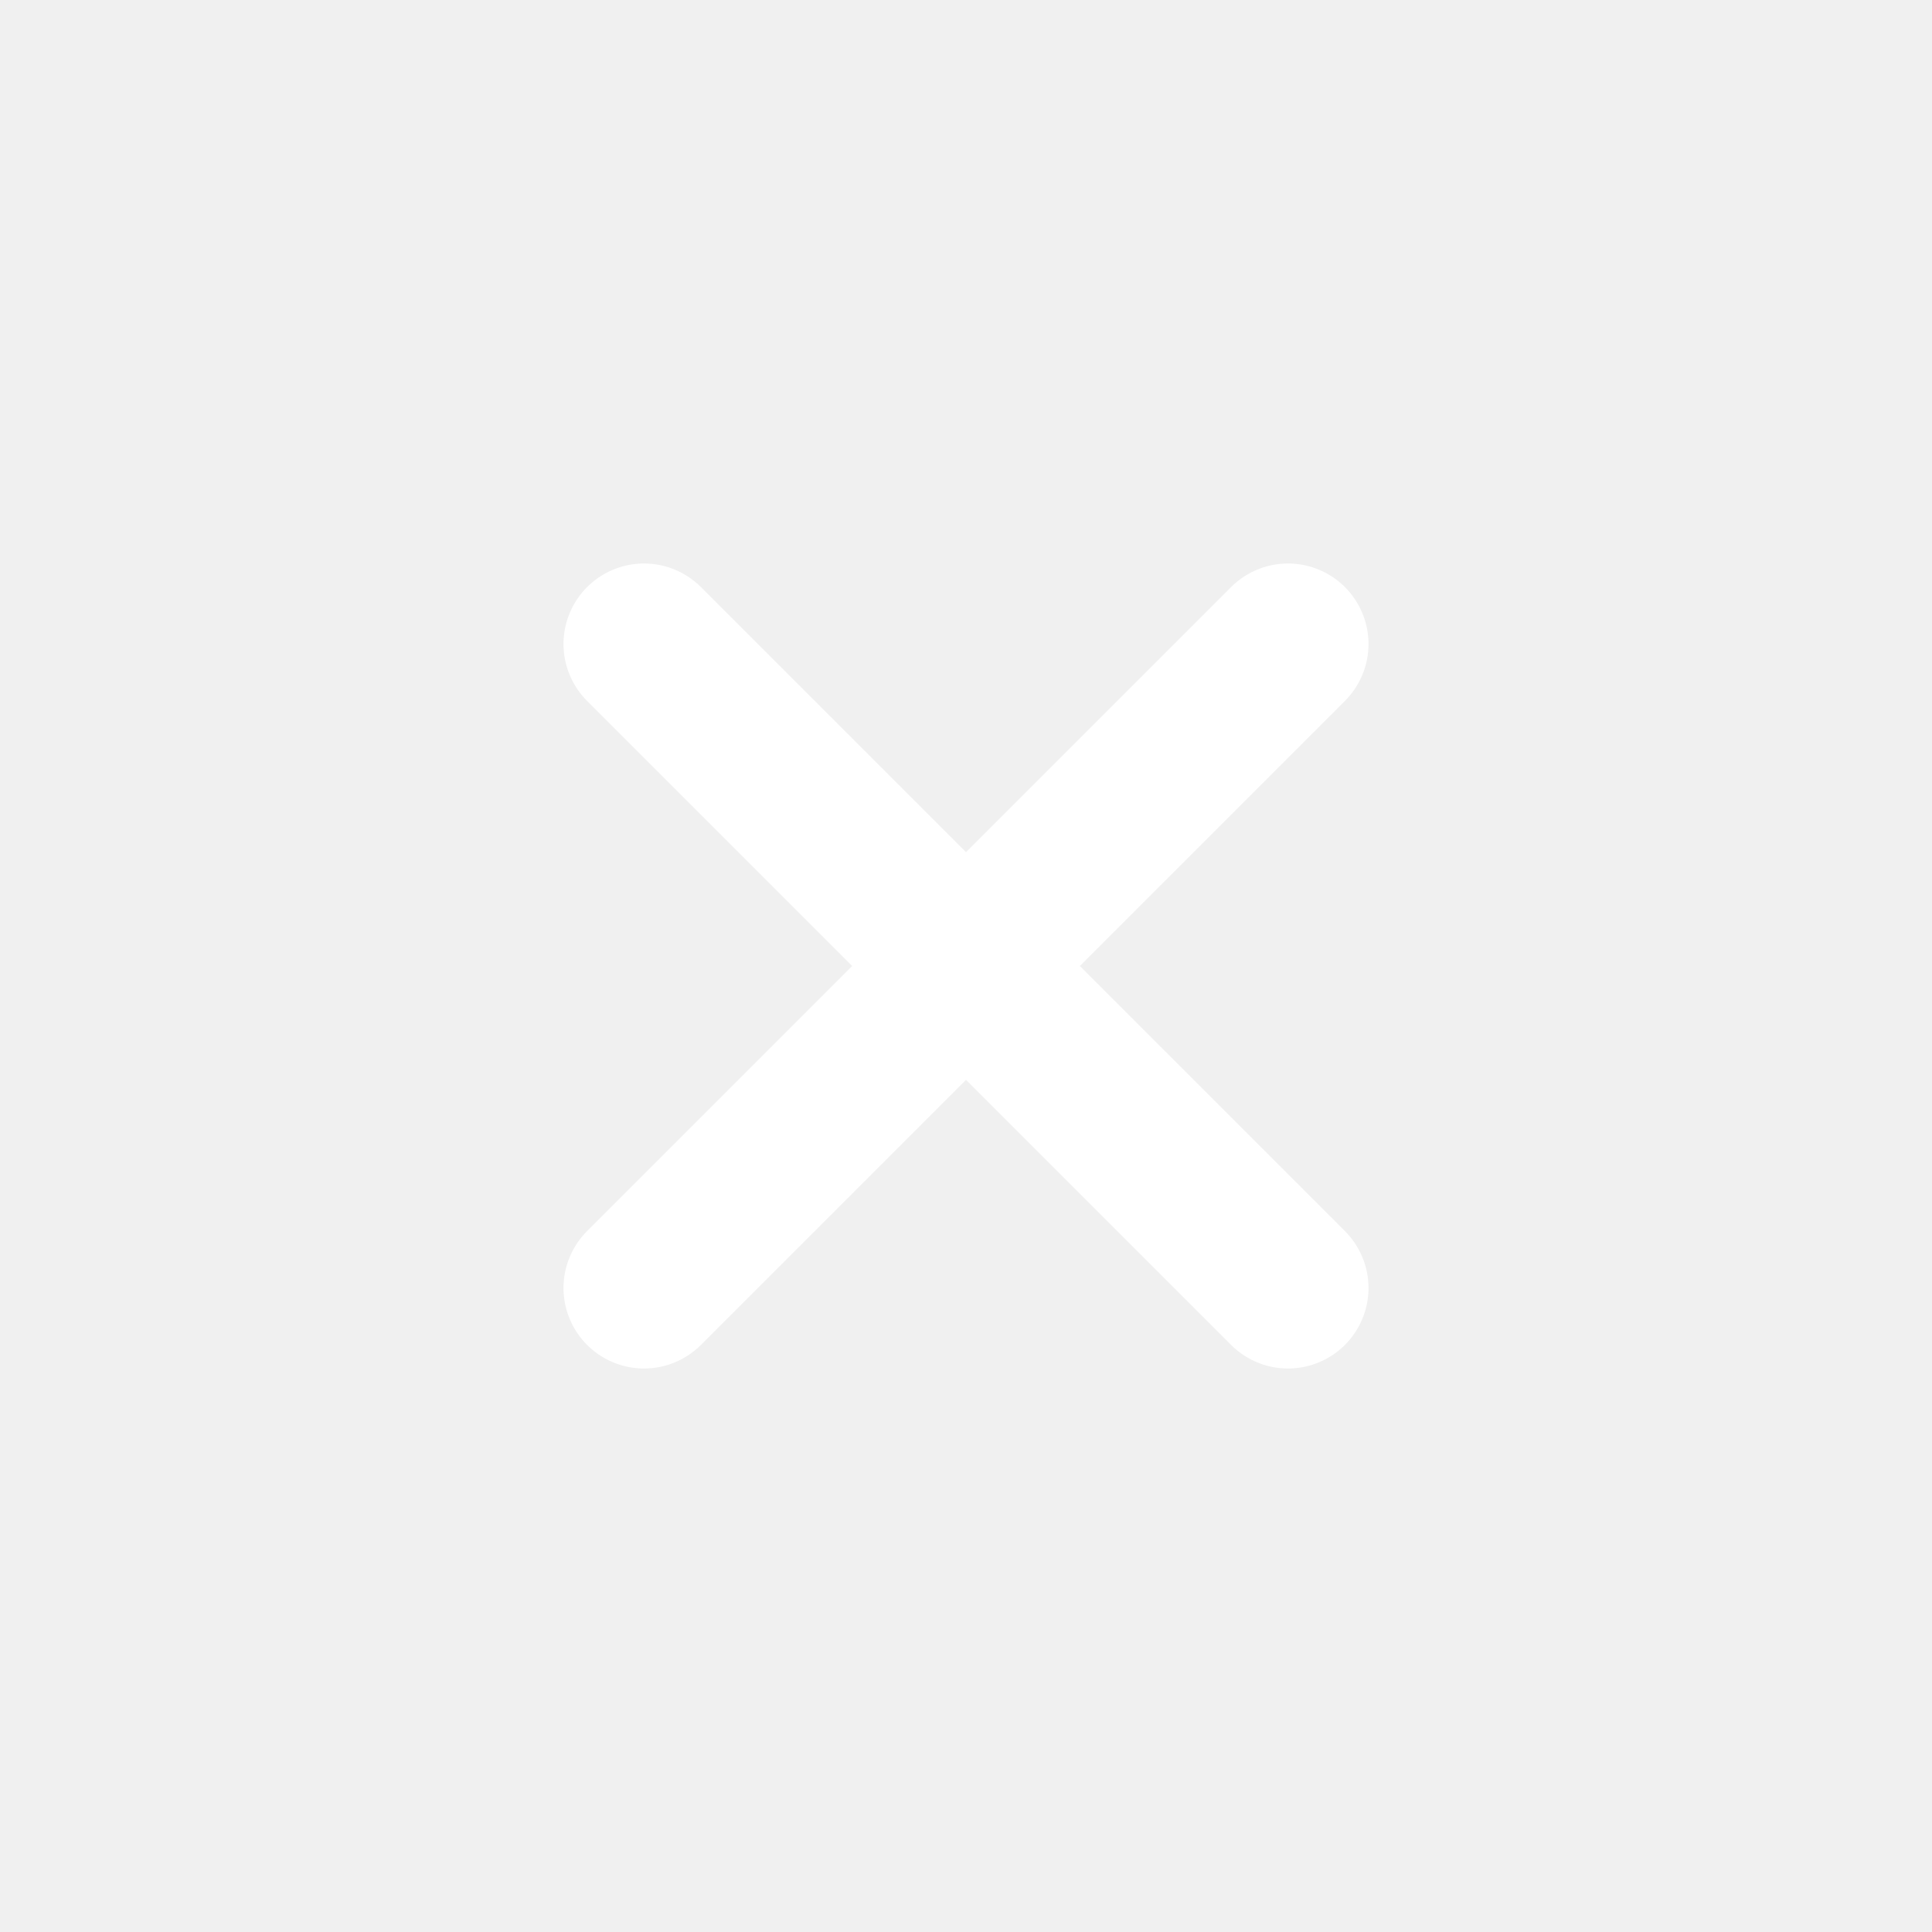
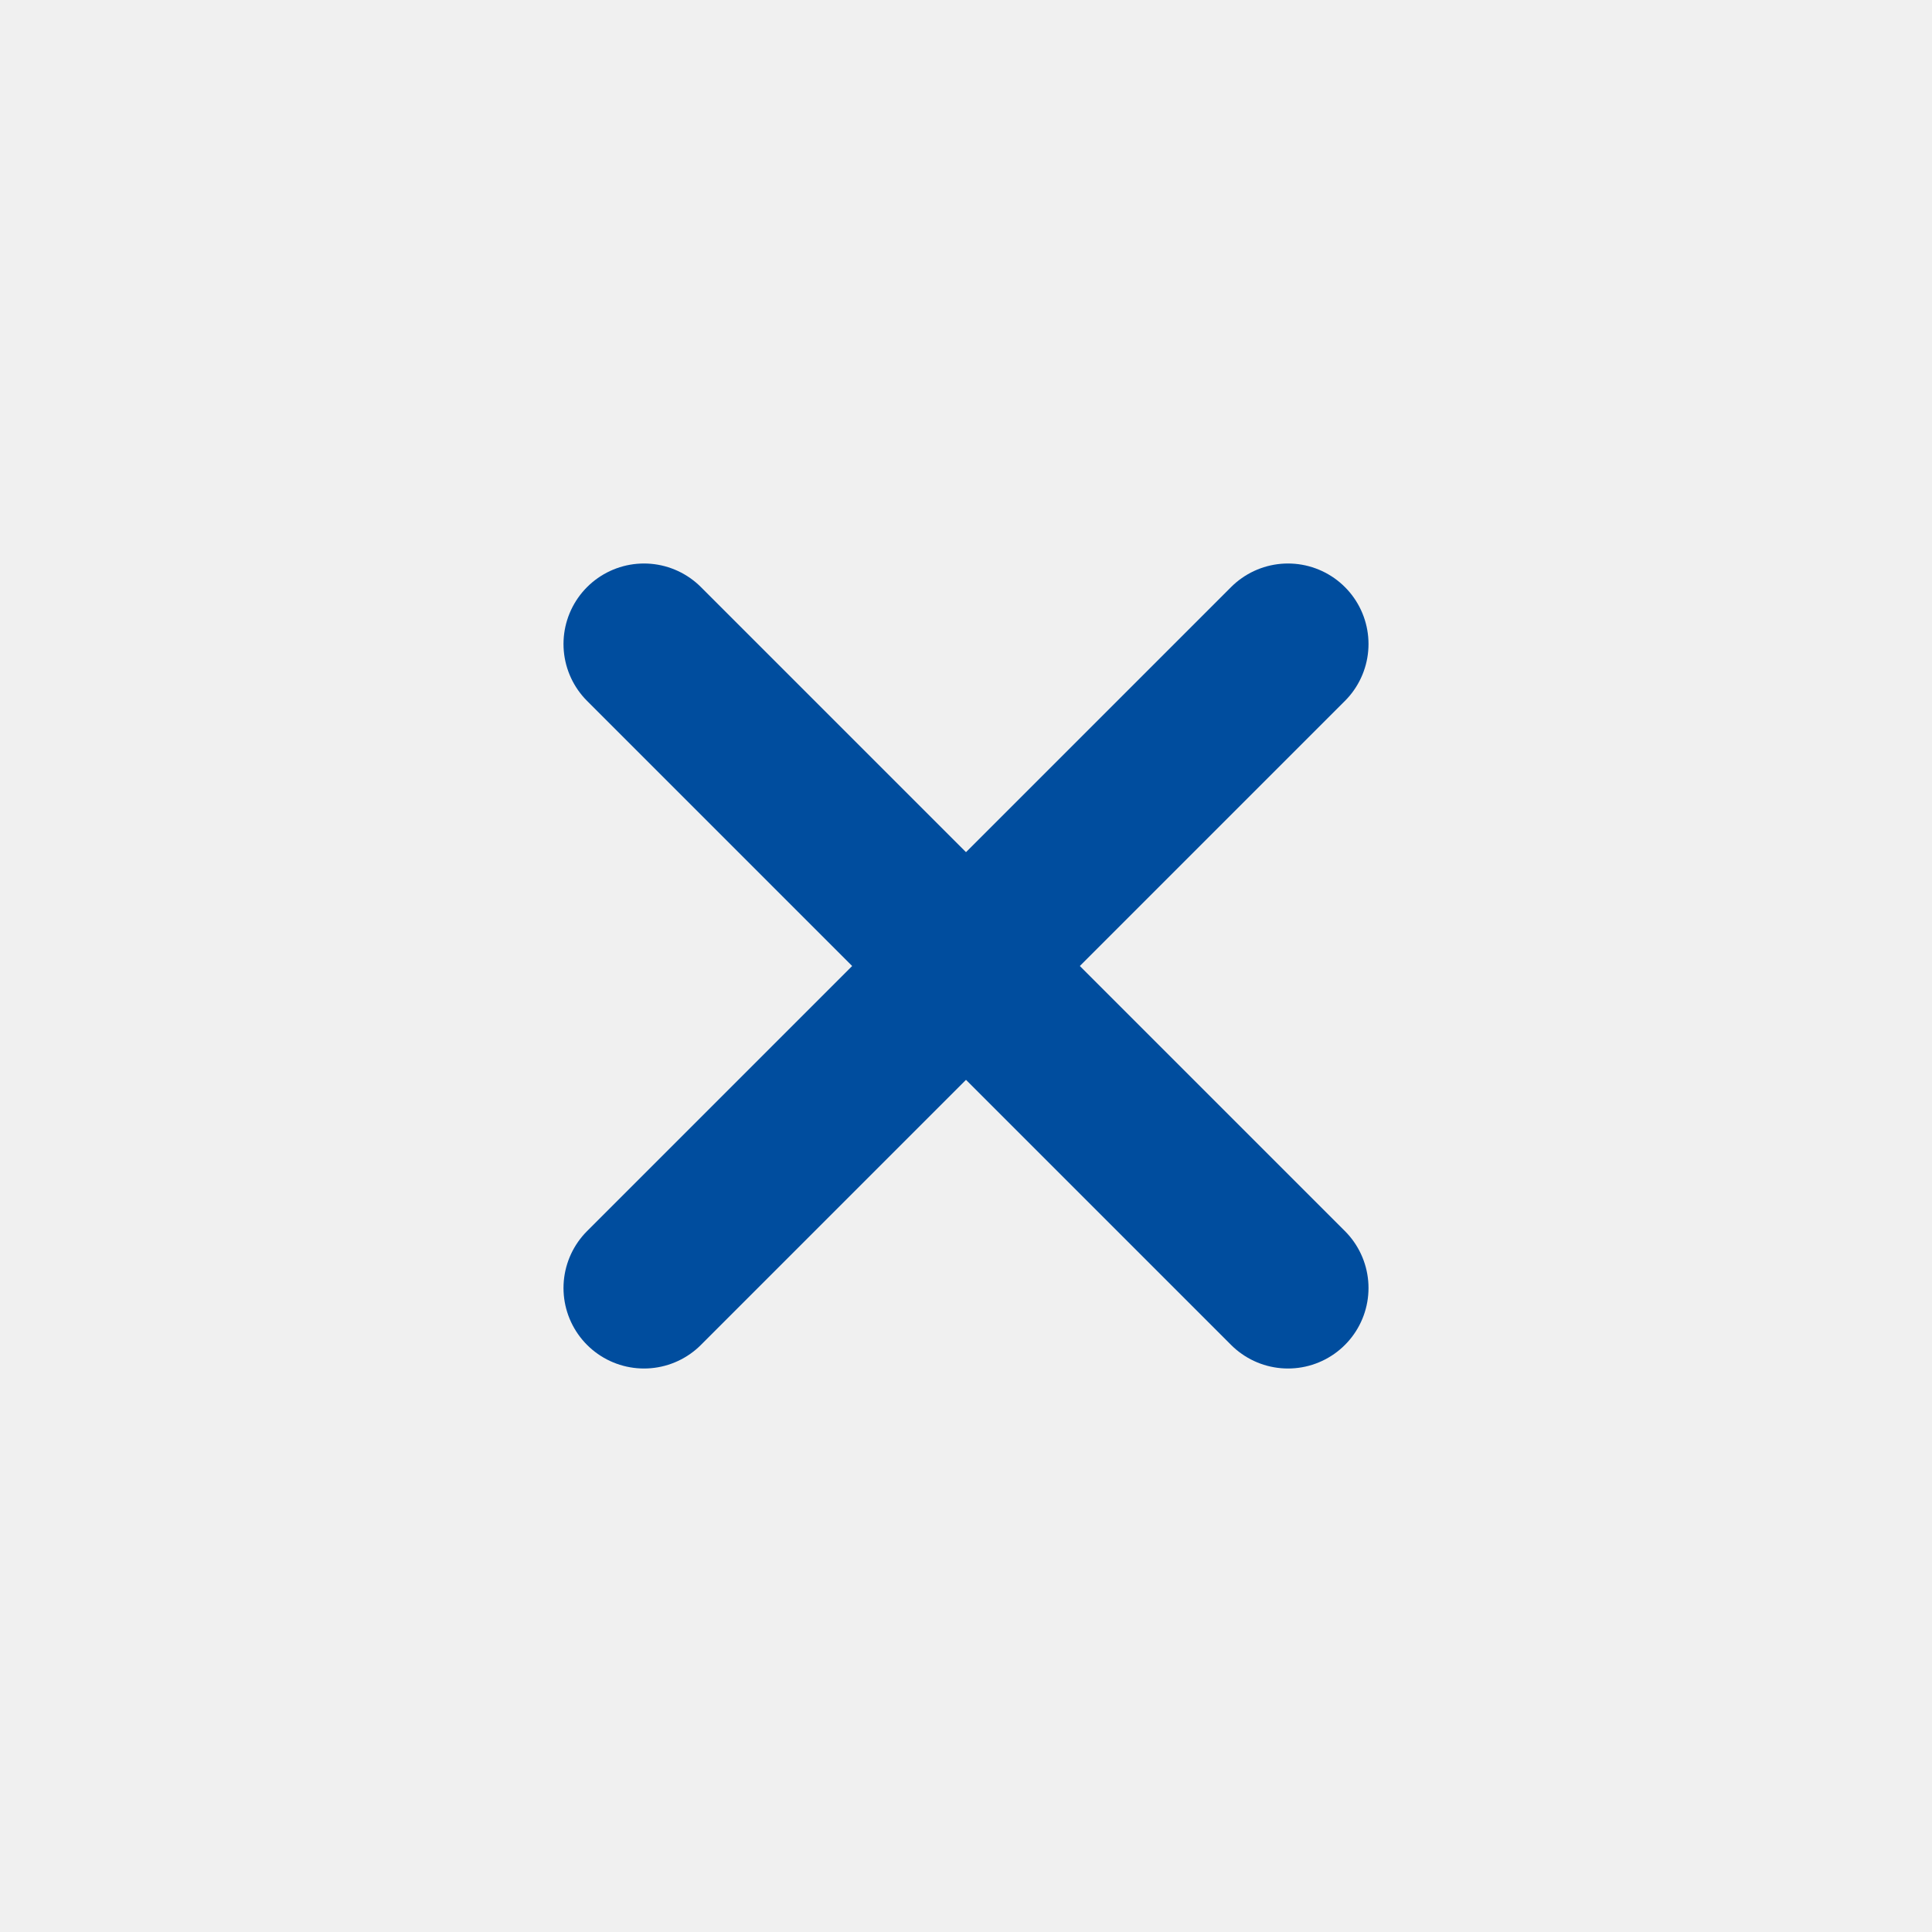
- <svg xmlns="http://www.w3.org/2000/svg" width="64px" height="64px" viewBox="0 0 24 24" fill="none" stroke="#ffffff">
+ <svg xmlns="http://www.w3.org/2000/svg" width="64px" height="64px" viewBox="0 0 24 24" fill="none">
  <g id="SVGRepo_bgCarrier" stroke-width="0" />
  <g id="SVGRepo_tracerCarrier" stroke-linecap="round" stroke-linejoin="round" />
  <g id="SVGRepo_iconCarrier">
    <g id="Menu / Close_SM">
-       <path id="Vector" d="M16 16L12 12M12 12L8 8M12 12L16 8M12 12L8 16" stroke="#ffffff" stroke-width="2" stroke-linecap="round" stroke-linejoin="round" />
+       <path id="Vector" d="M16 16L12 12M12 12L8 8M12 12L16 8M12 12L8 16" stroke="#004D9E" stroke-width="2" stroke-linecap="round" stroke-linejoin="round" />
    </g>
  </g>
</svg>
